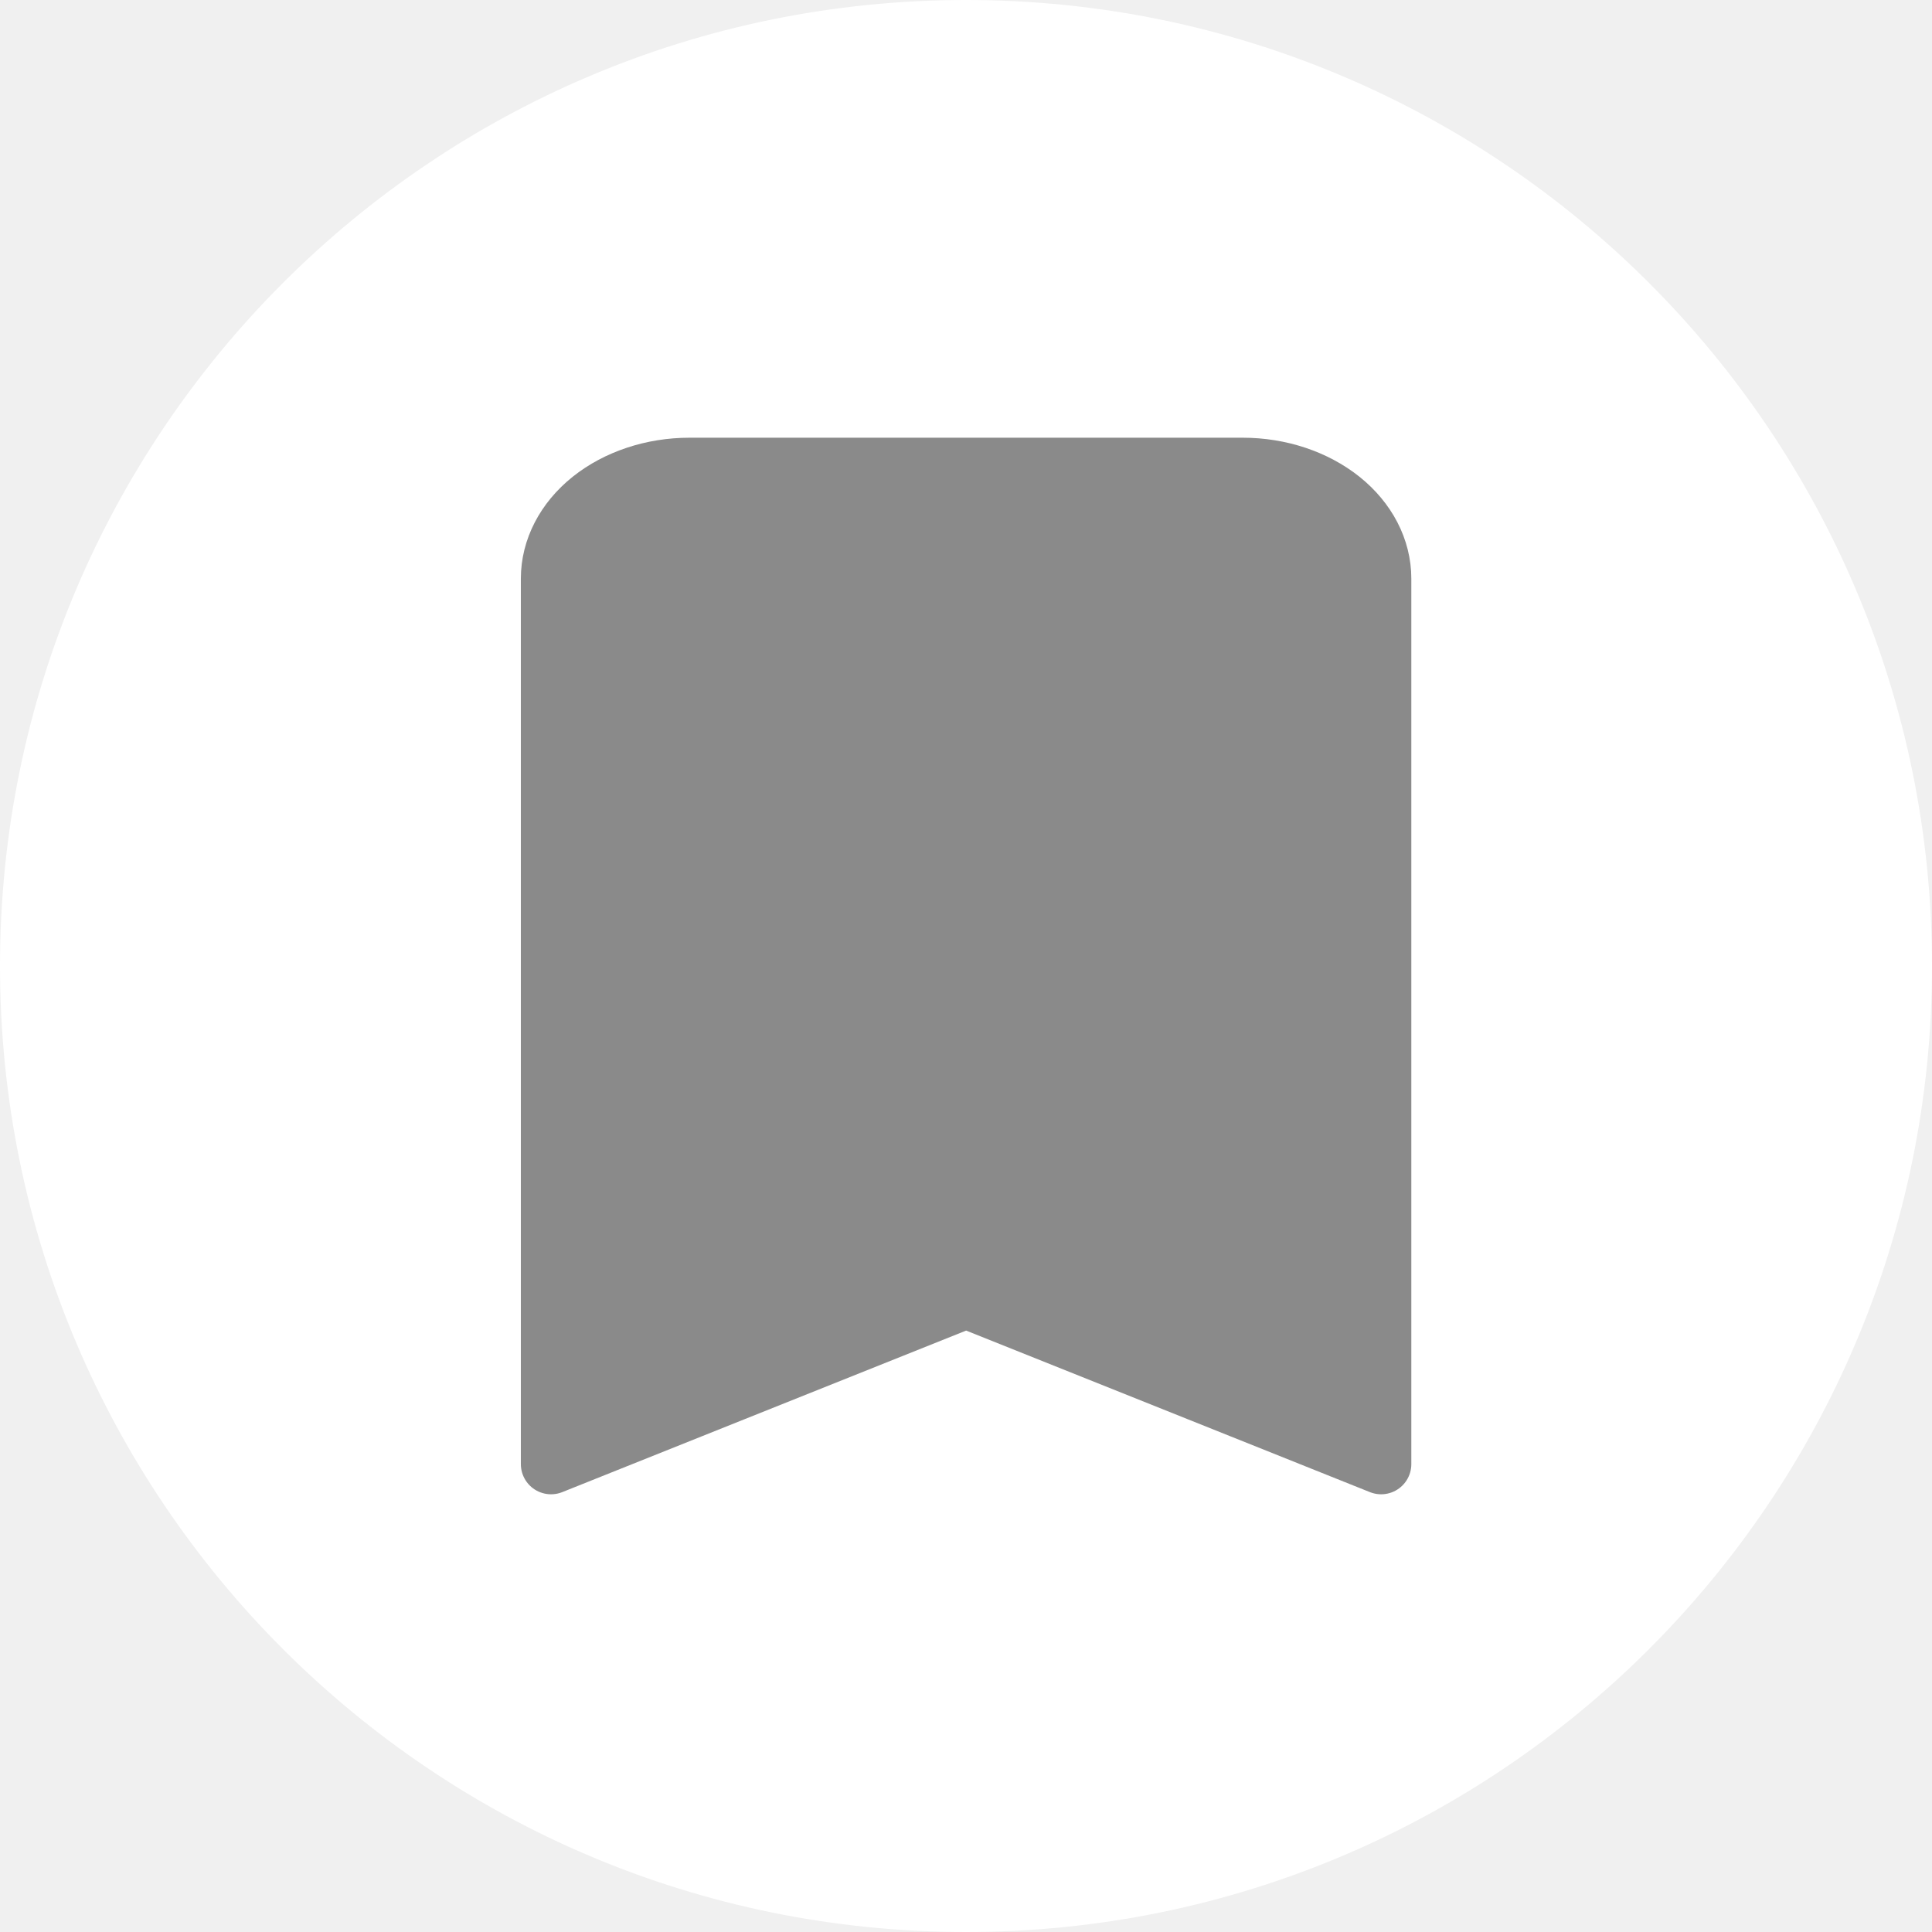
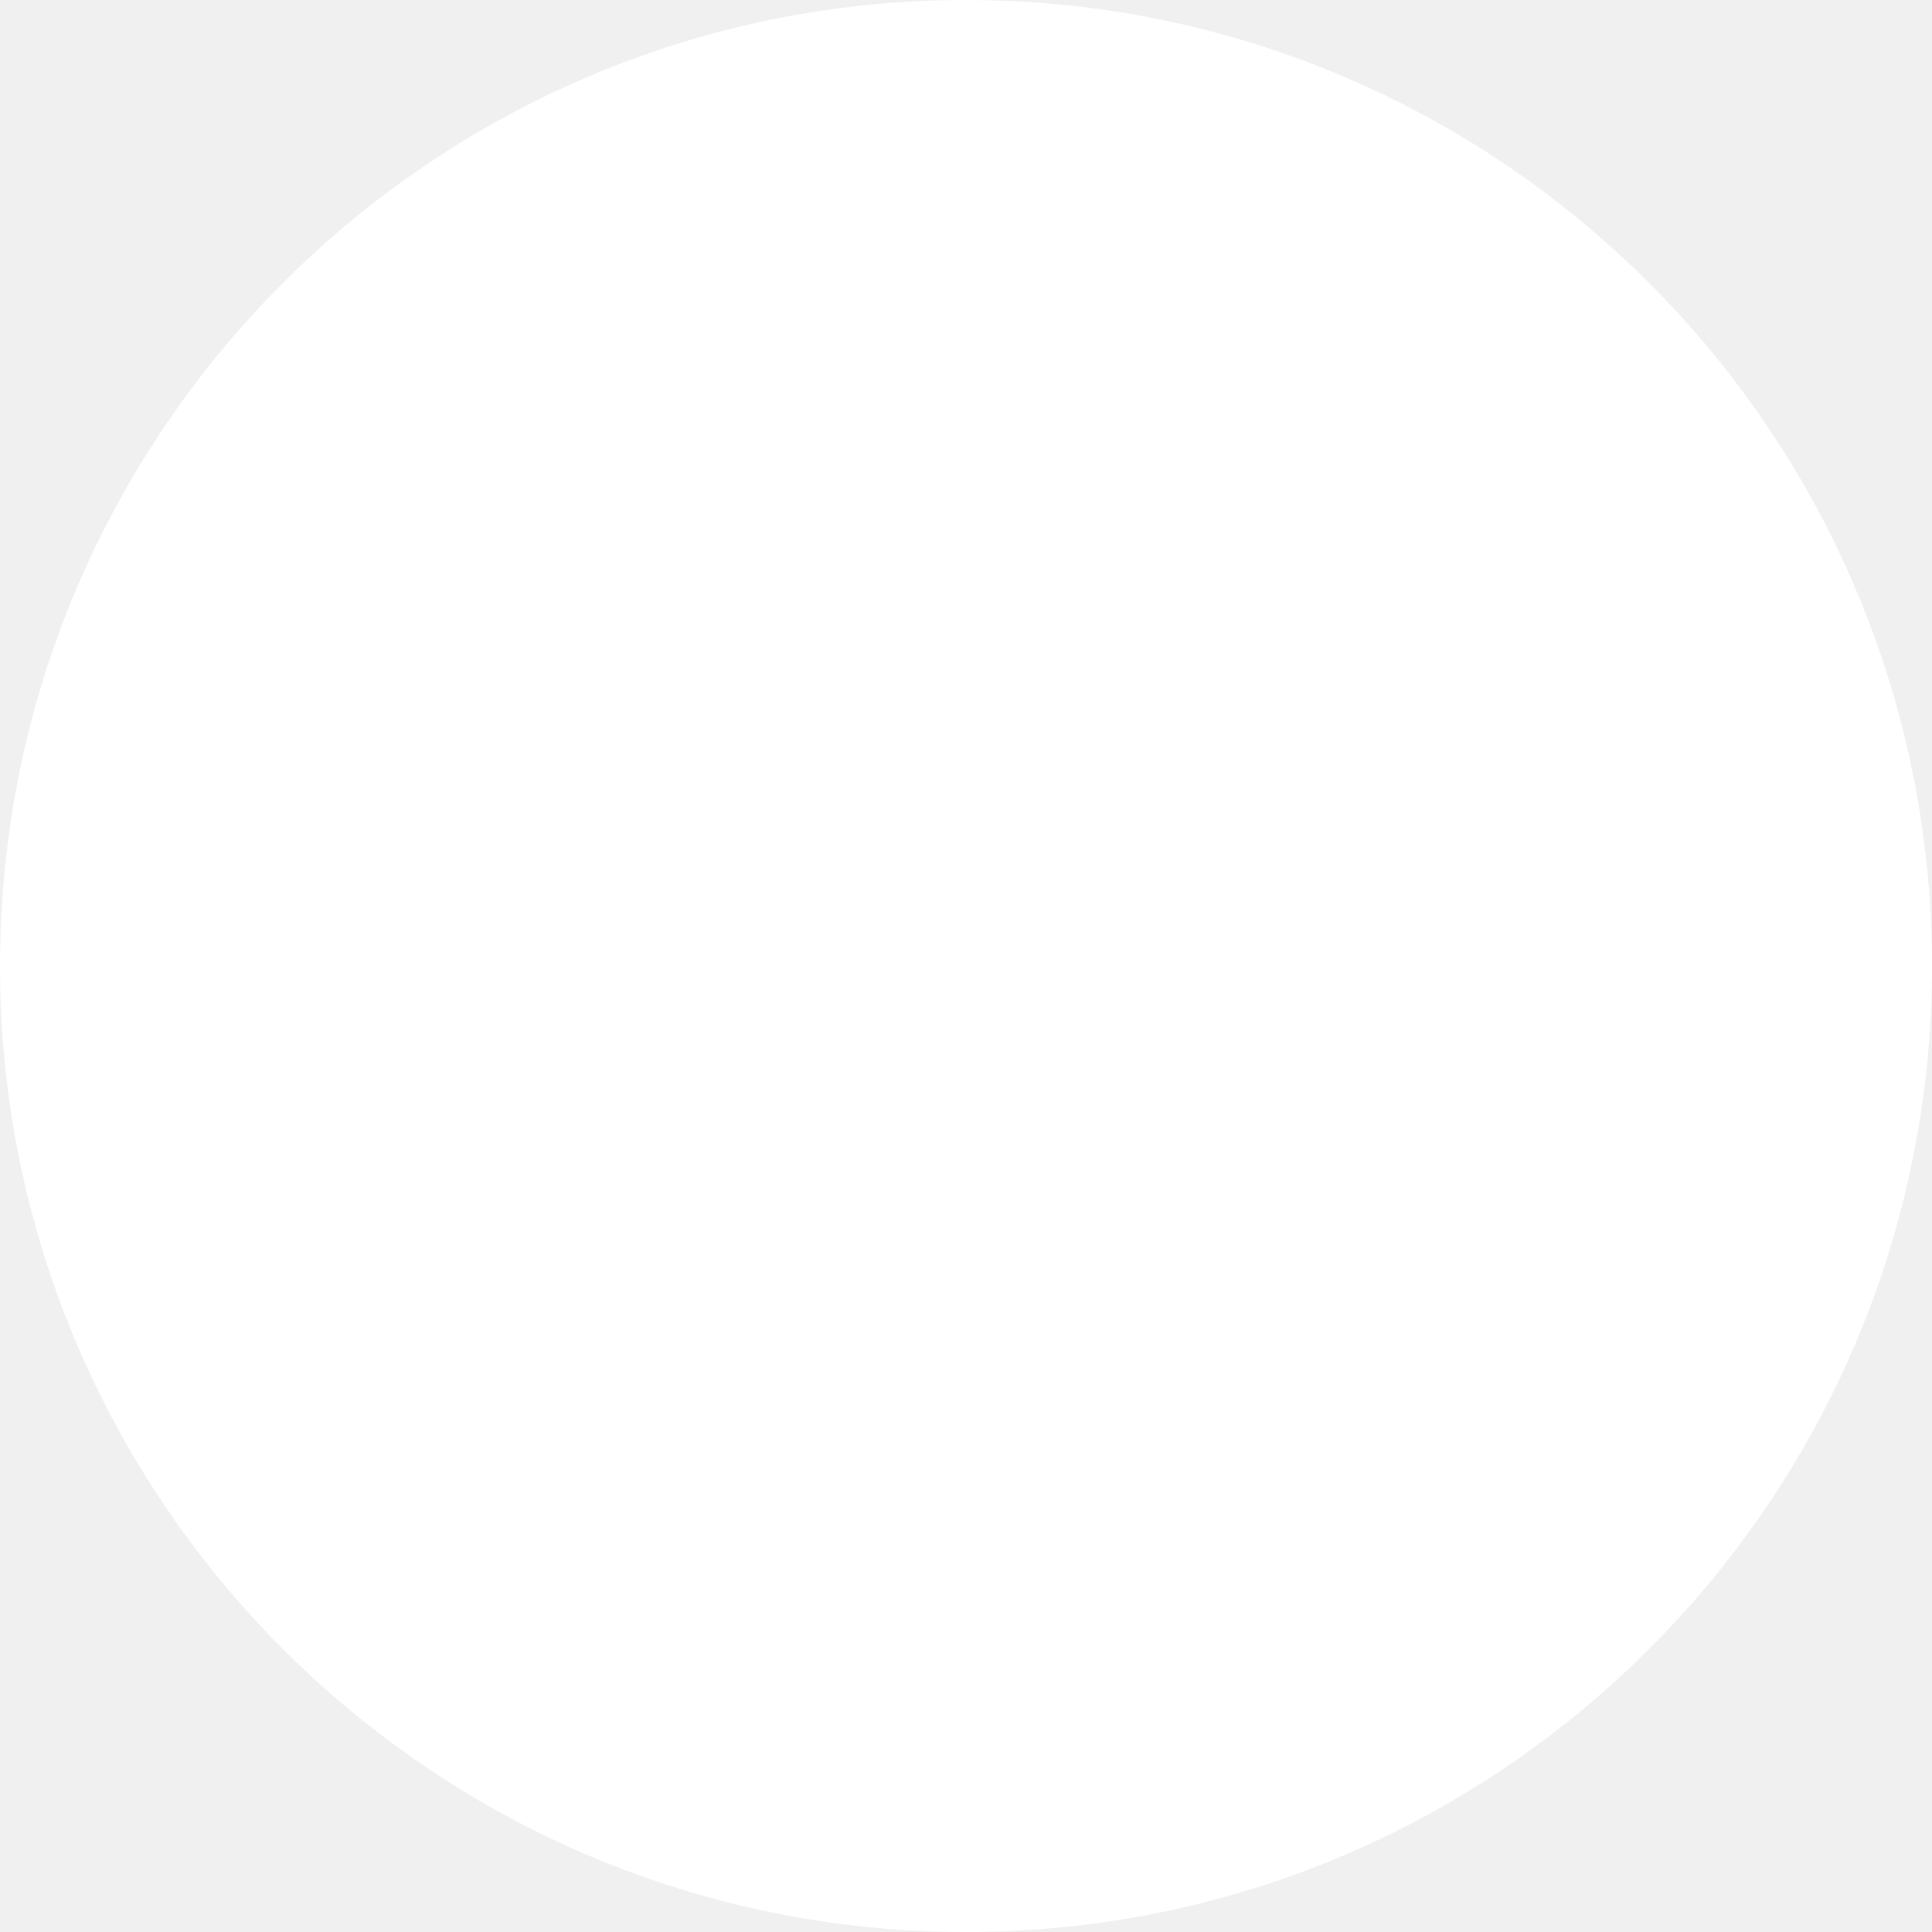
<svg xmlns="http://www.w3.org/2000/svg" width="32" height="32" viewBox="0 0 32 32" fill="none">
  <rect width="32" height="32" rx="16" fill="white" />
-   <path d="M20.585 7.75H11.418C10.811 7.75 10.228 7.944 9.798 8.287C9.368 8.631 9.127 9.098 9.127 9.584V24.25L16.002 21.5L22.876 24.25V9.584C22.876 9.098 22.635 8.631 22.205 8.287C21.775 7.944 21.192 7.75 20.585 7.75Z" fill="#8A8A8A" stroke="#8A8A8A" stroke-linecap="round" stroke-linejoin="round" />
+   <path d="M20.585 7.75H11.418C10.811 7.75 10.228 7.944 9.798 8.287C9.368 8.631 9.127 9.098 9.127 9.584V24.25L16.002 21.5L22.876 24.25V9.584C22.876 9.098 22.635 8.631 22.205 8.287C21.775 7.944 21.192 7.75 20.585 7.75Z" stroke-linecap="round" stroke-linejoin="round" />
</svg>
